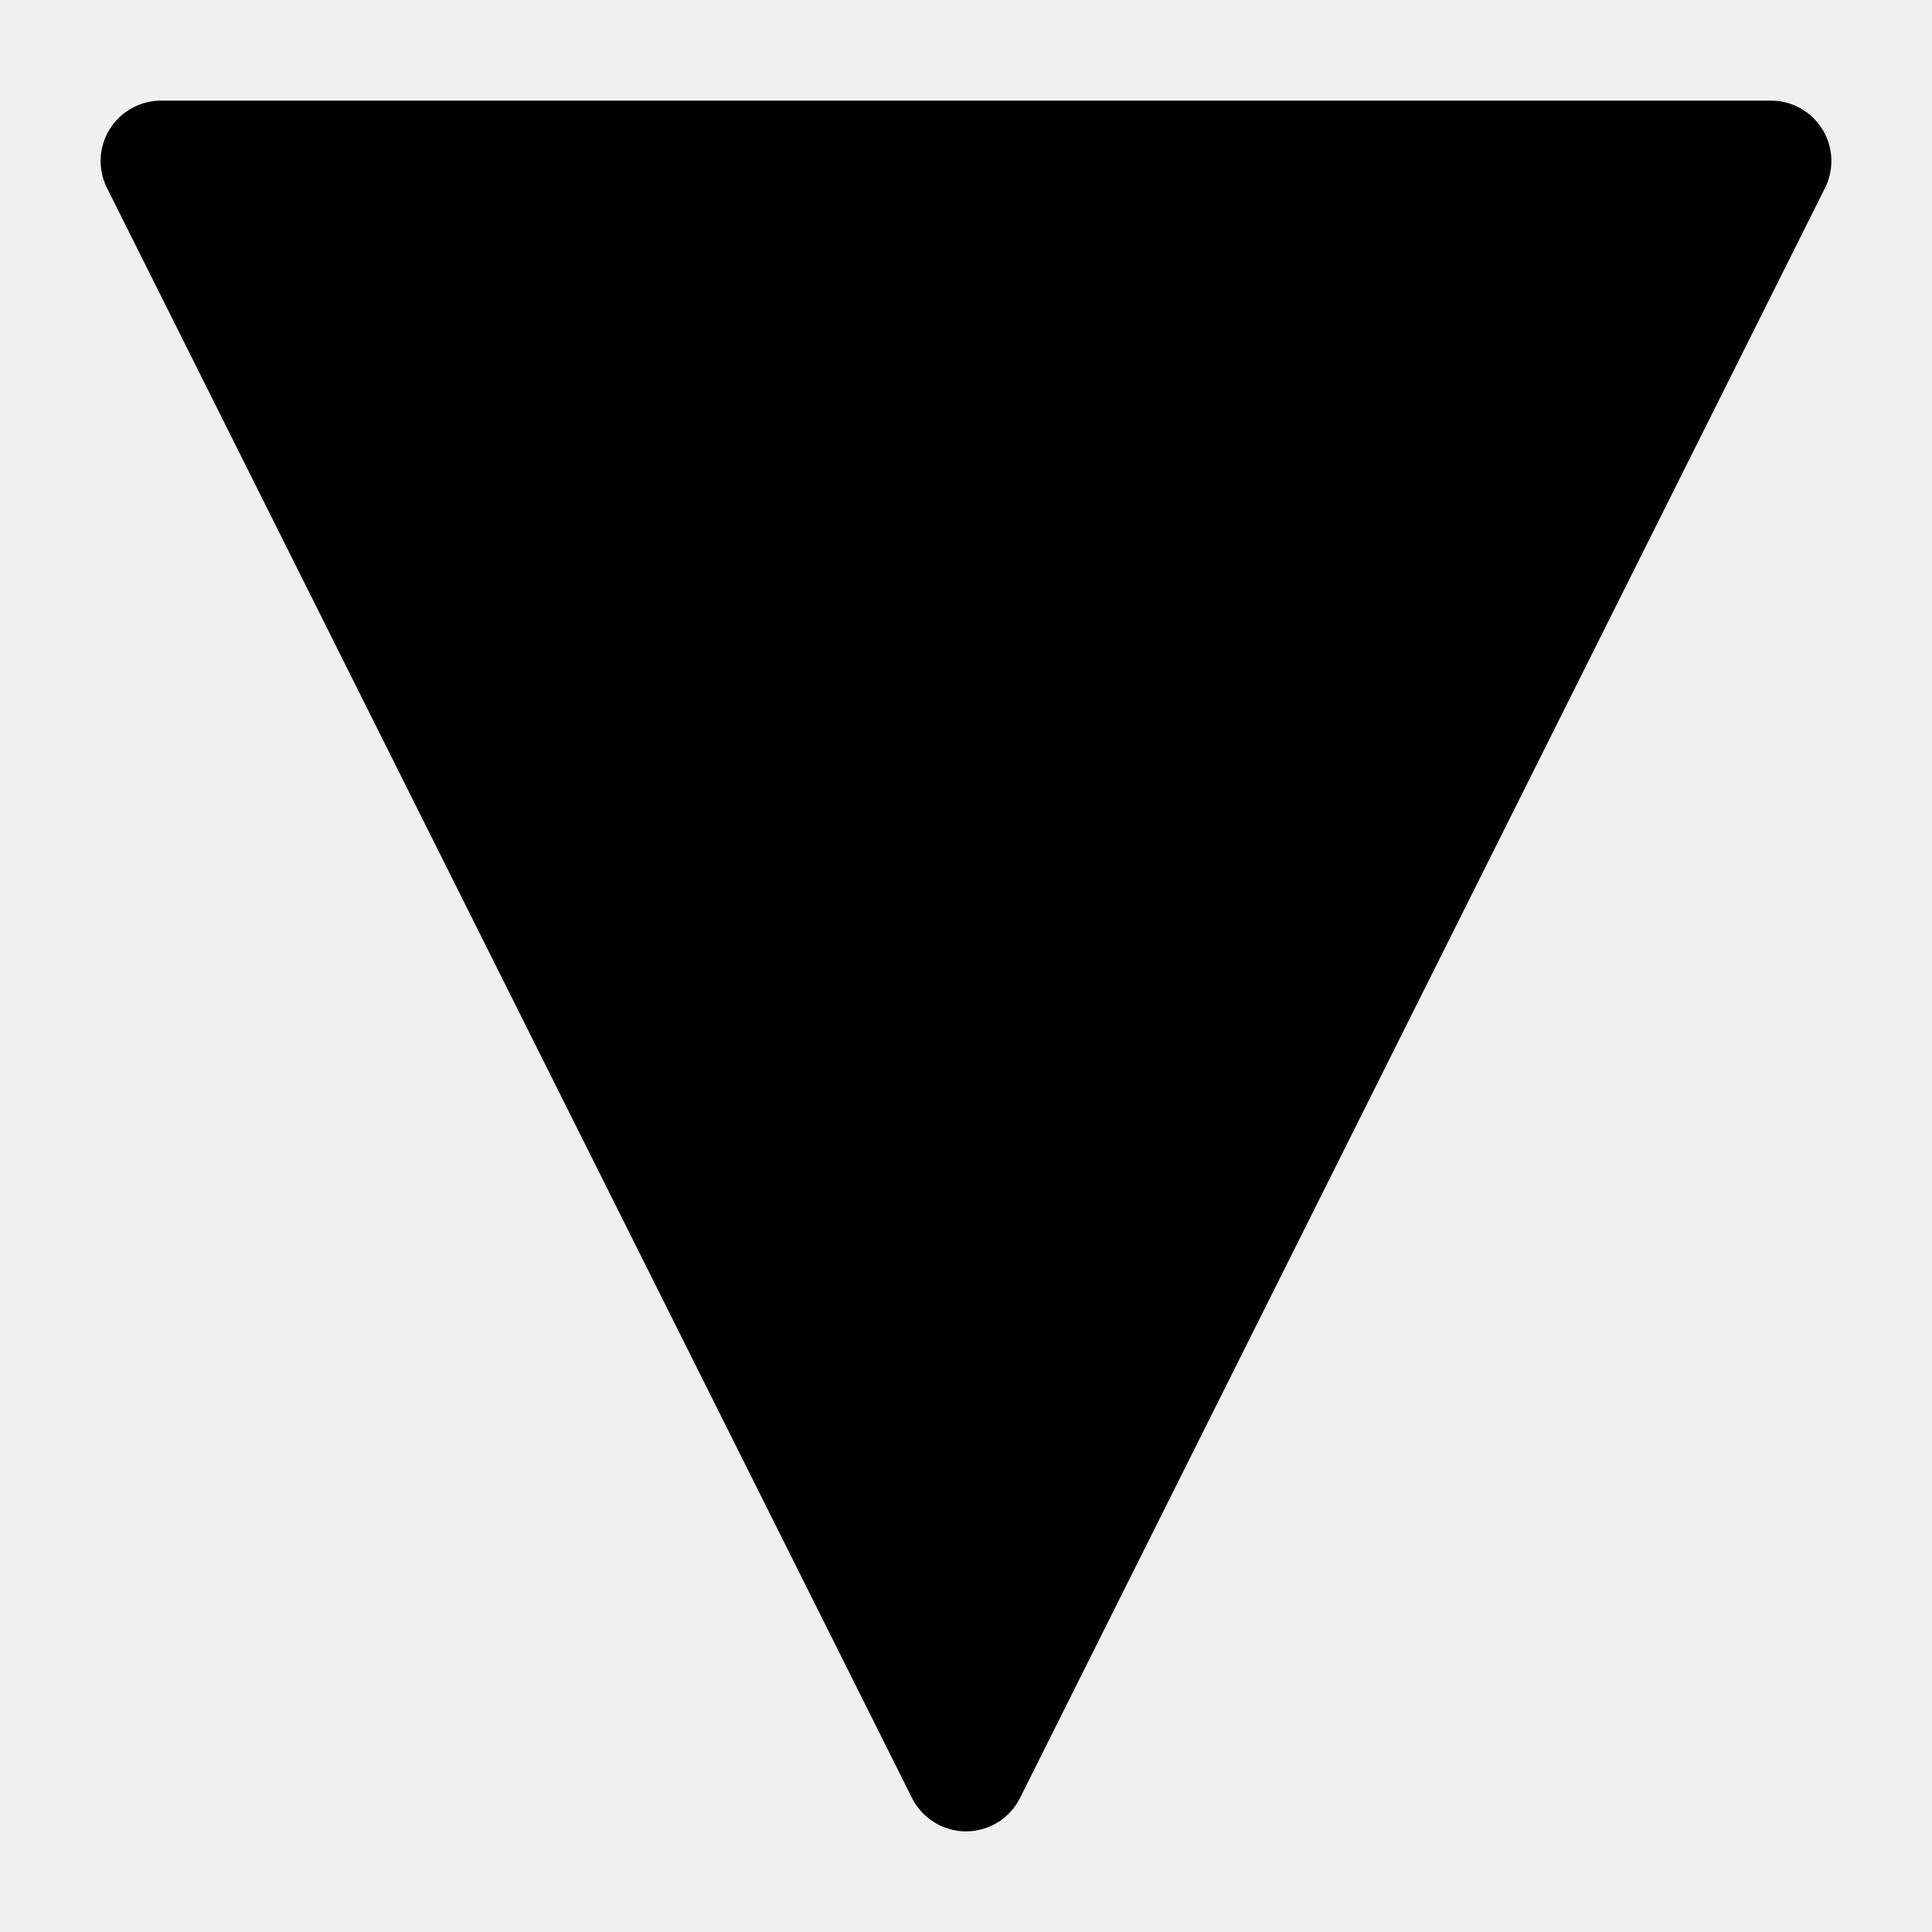
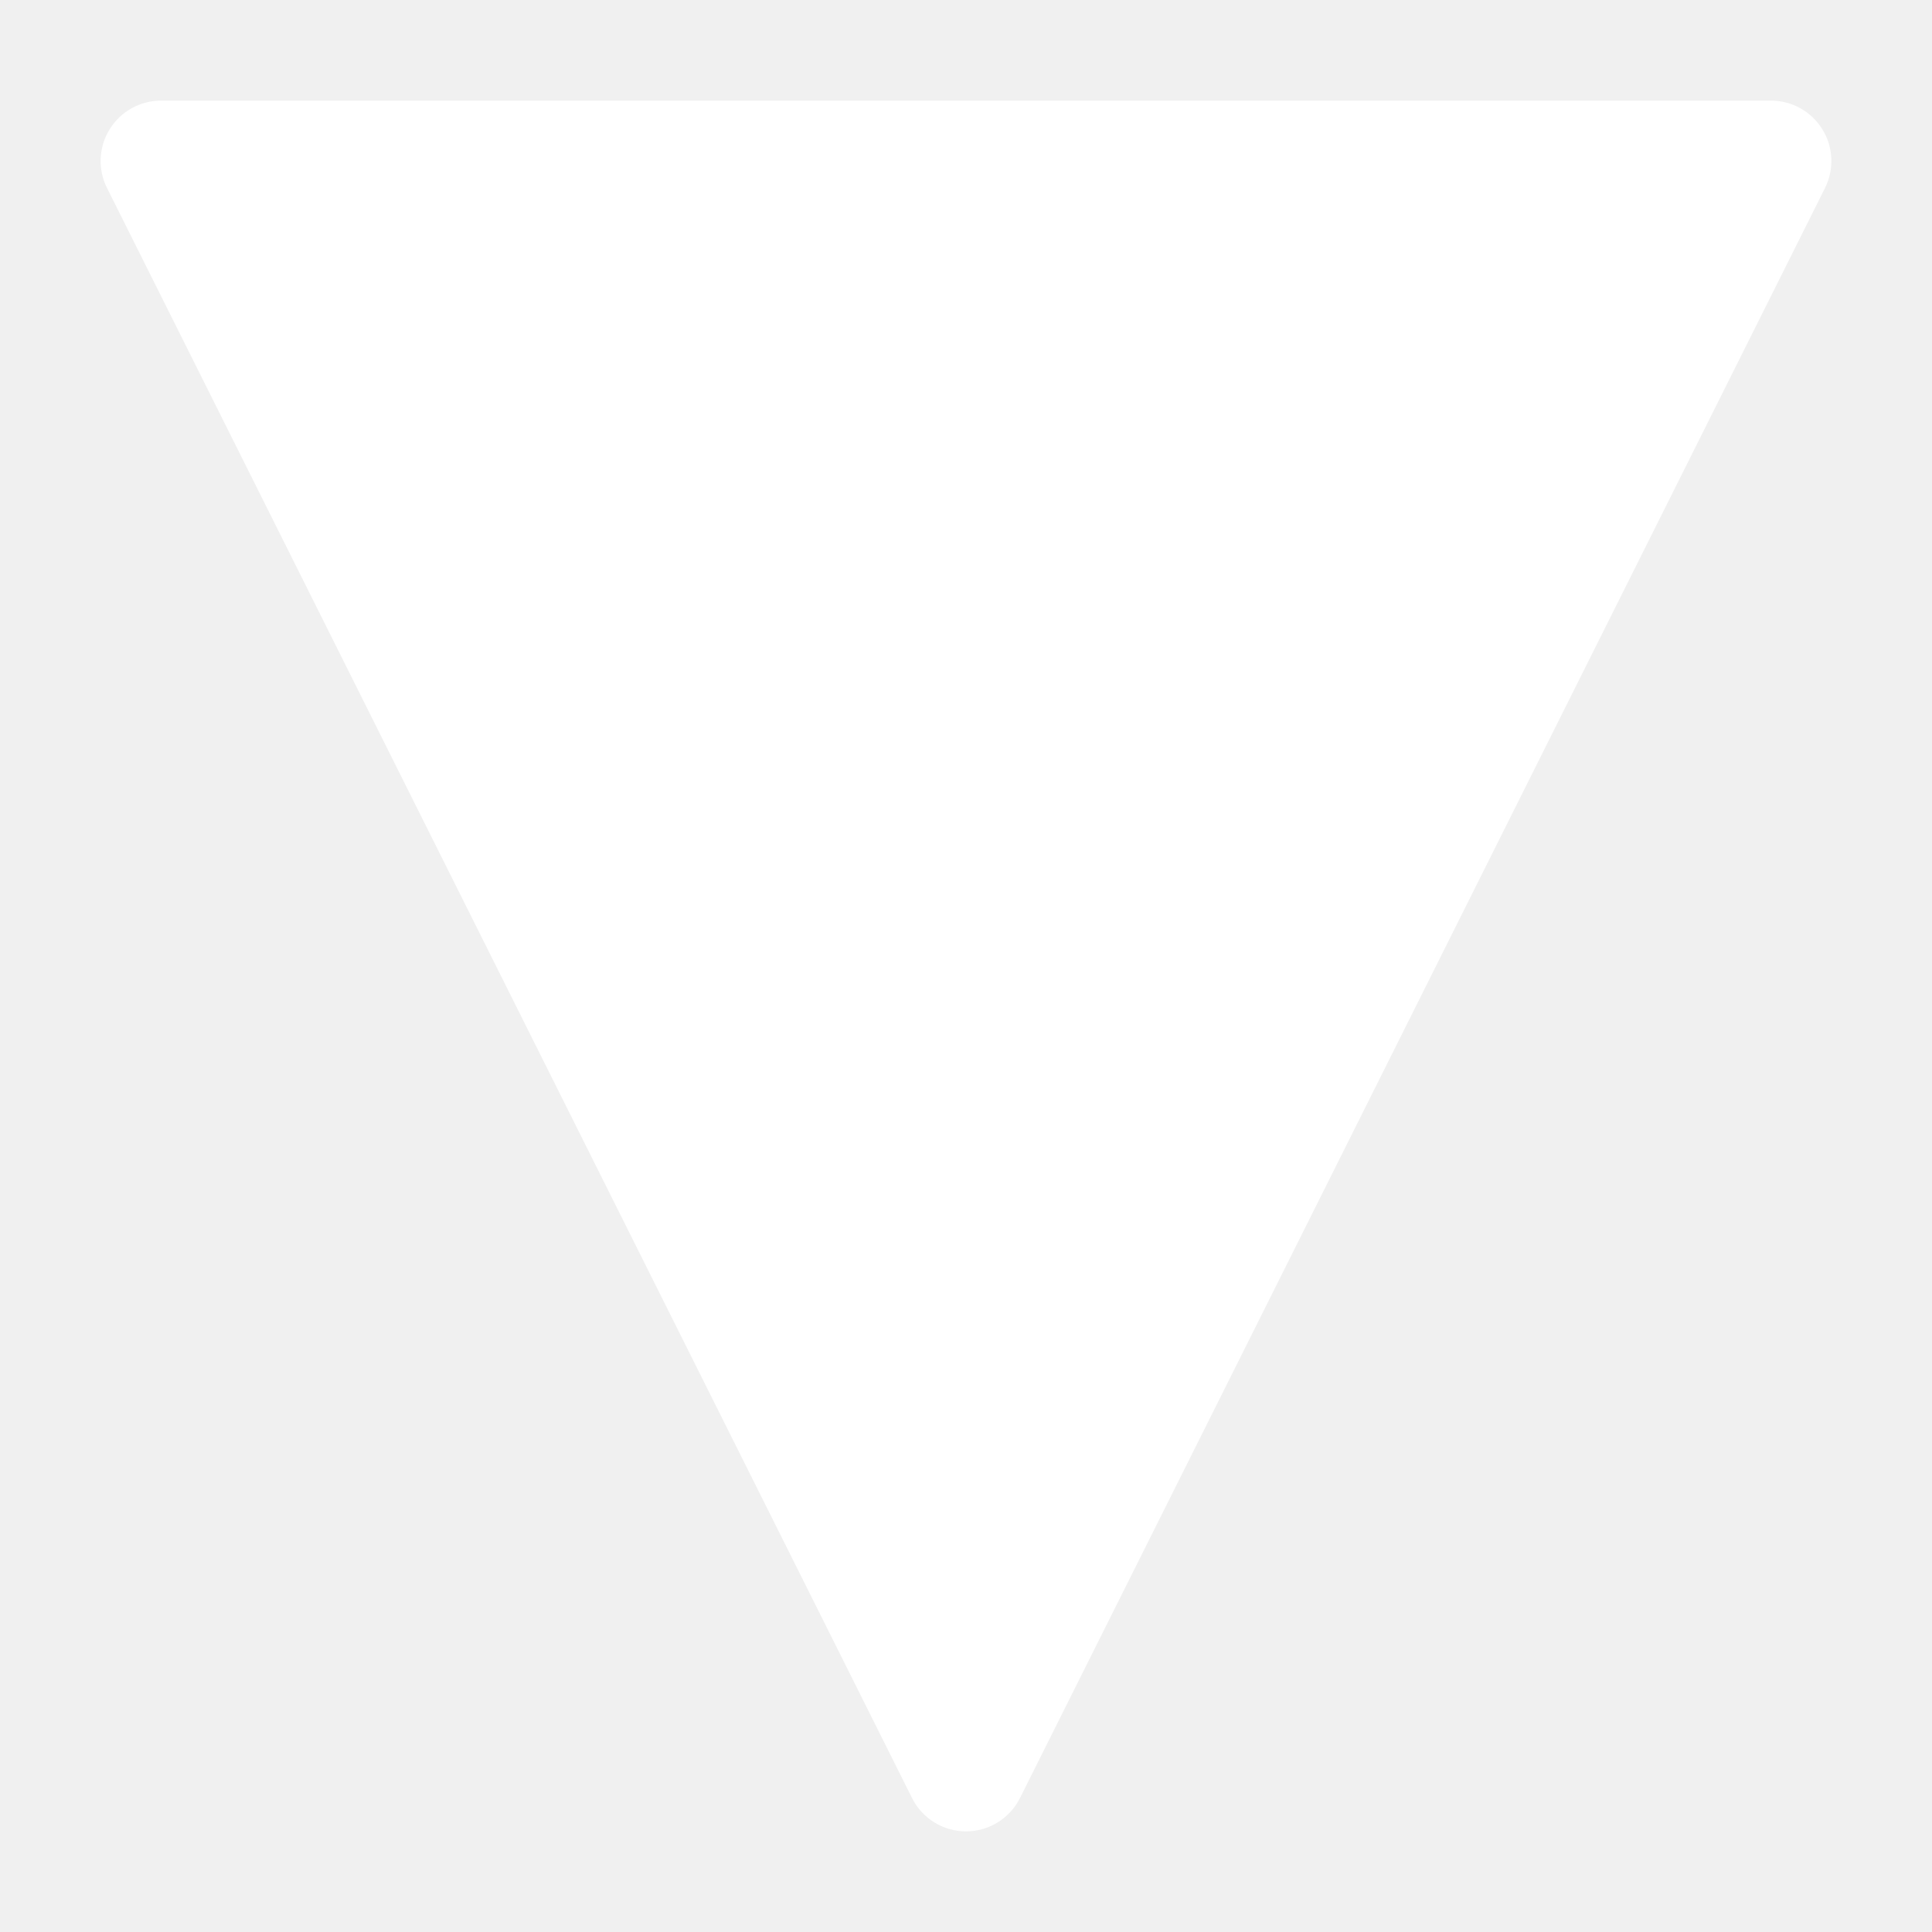
<svg xmlns="http://www.w3.org/2000/svg" fill-rule="evenodd" stroke-linejoin="round" stroke-miterlimit="2" clip-rule="evenodd" viewBox="0 0 24 24">
-   <path d="M2,1.25c-0.26,0 -0.501,0.135 -0.638,0.356c-0.137,0.221 -0.149,0.497 -0.033,0.729l10,20c0.127,0.254 0.387,0.415 0.671,0.415c0.284,-0 0.544,-0.161 0.671,-0.415l10,-20c0.116,-0.232 0.104,-0.508 -0.033,-0.729c-0.137,-0.221 -0.378,-0.356 -0.638,-0.356l-20,0Z" />
+   <path fill="#fff" d="M2,1.25c-0.26,0 -0.501,0.135 -0.638,0.356c-0.137,0.221 -0.149,0.497 -0.033,0.729l10,20c0.127,0.254 0.387,0.415 0.671,0.415c0.284,-0 0.544,-0.161 0.671,-0.415l10,-20c0.116,-0.232 0.104,-0.508 -0.033,-0.729c-0.137,-0.221 -0.378,-0.356 -0.638,-0.356l-20,0Z" />
</svg>
